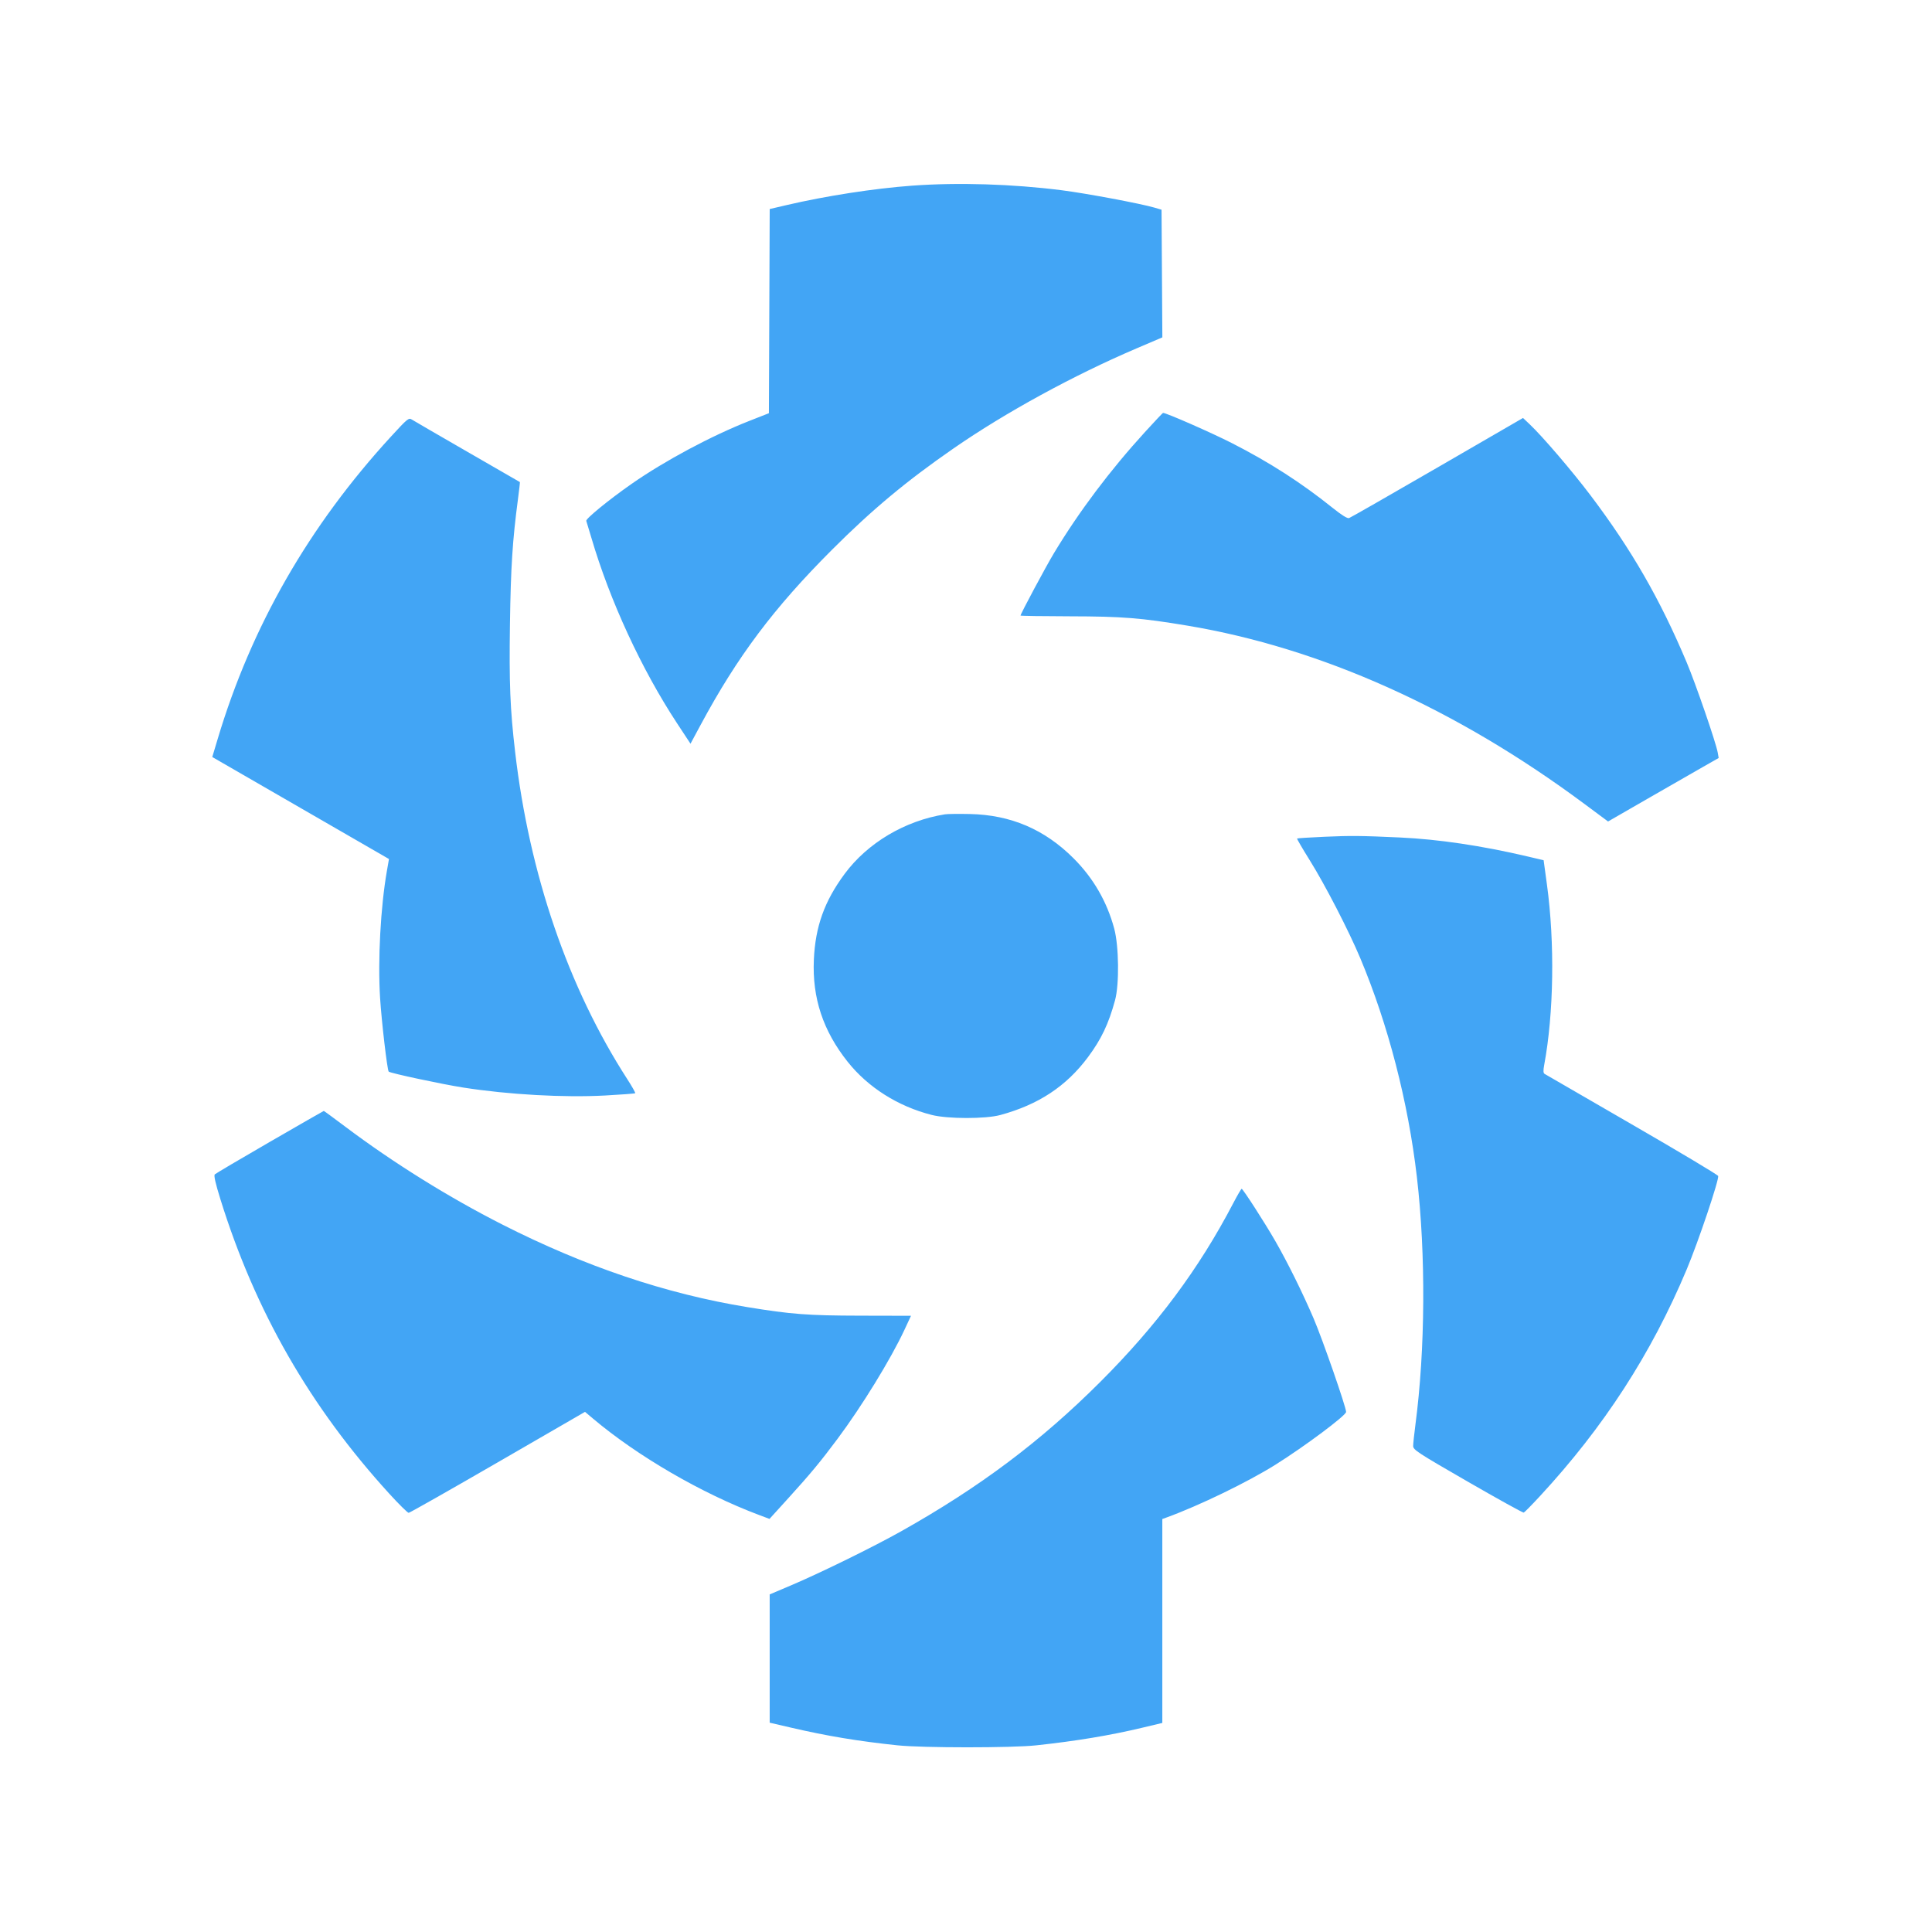
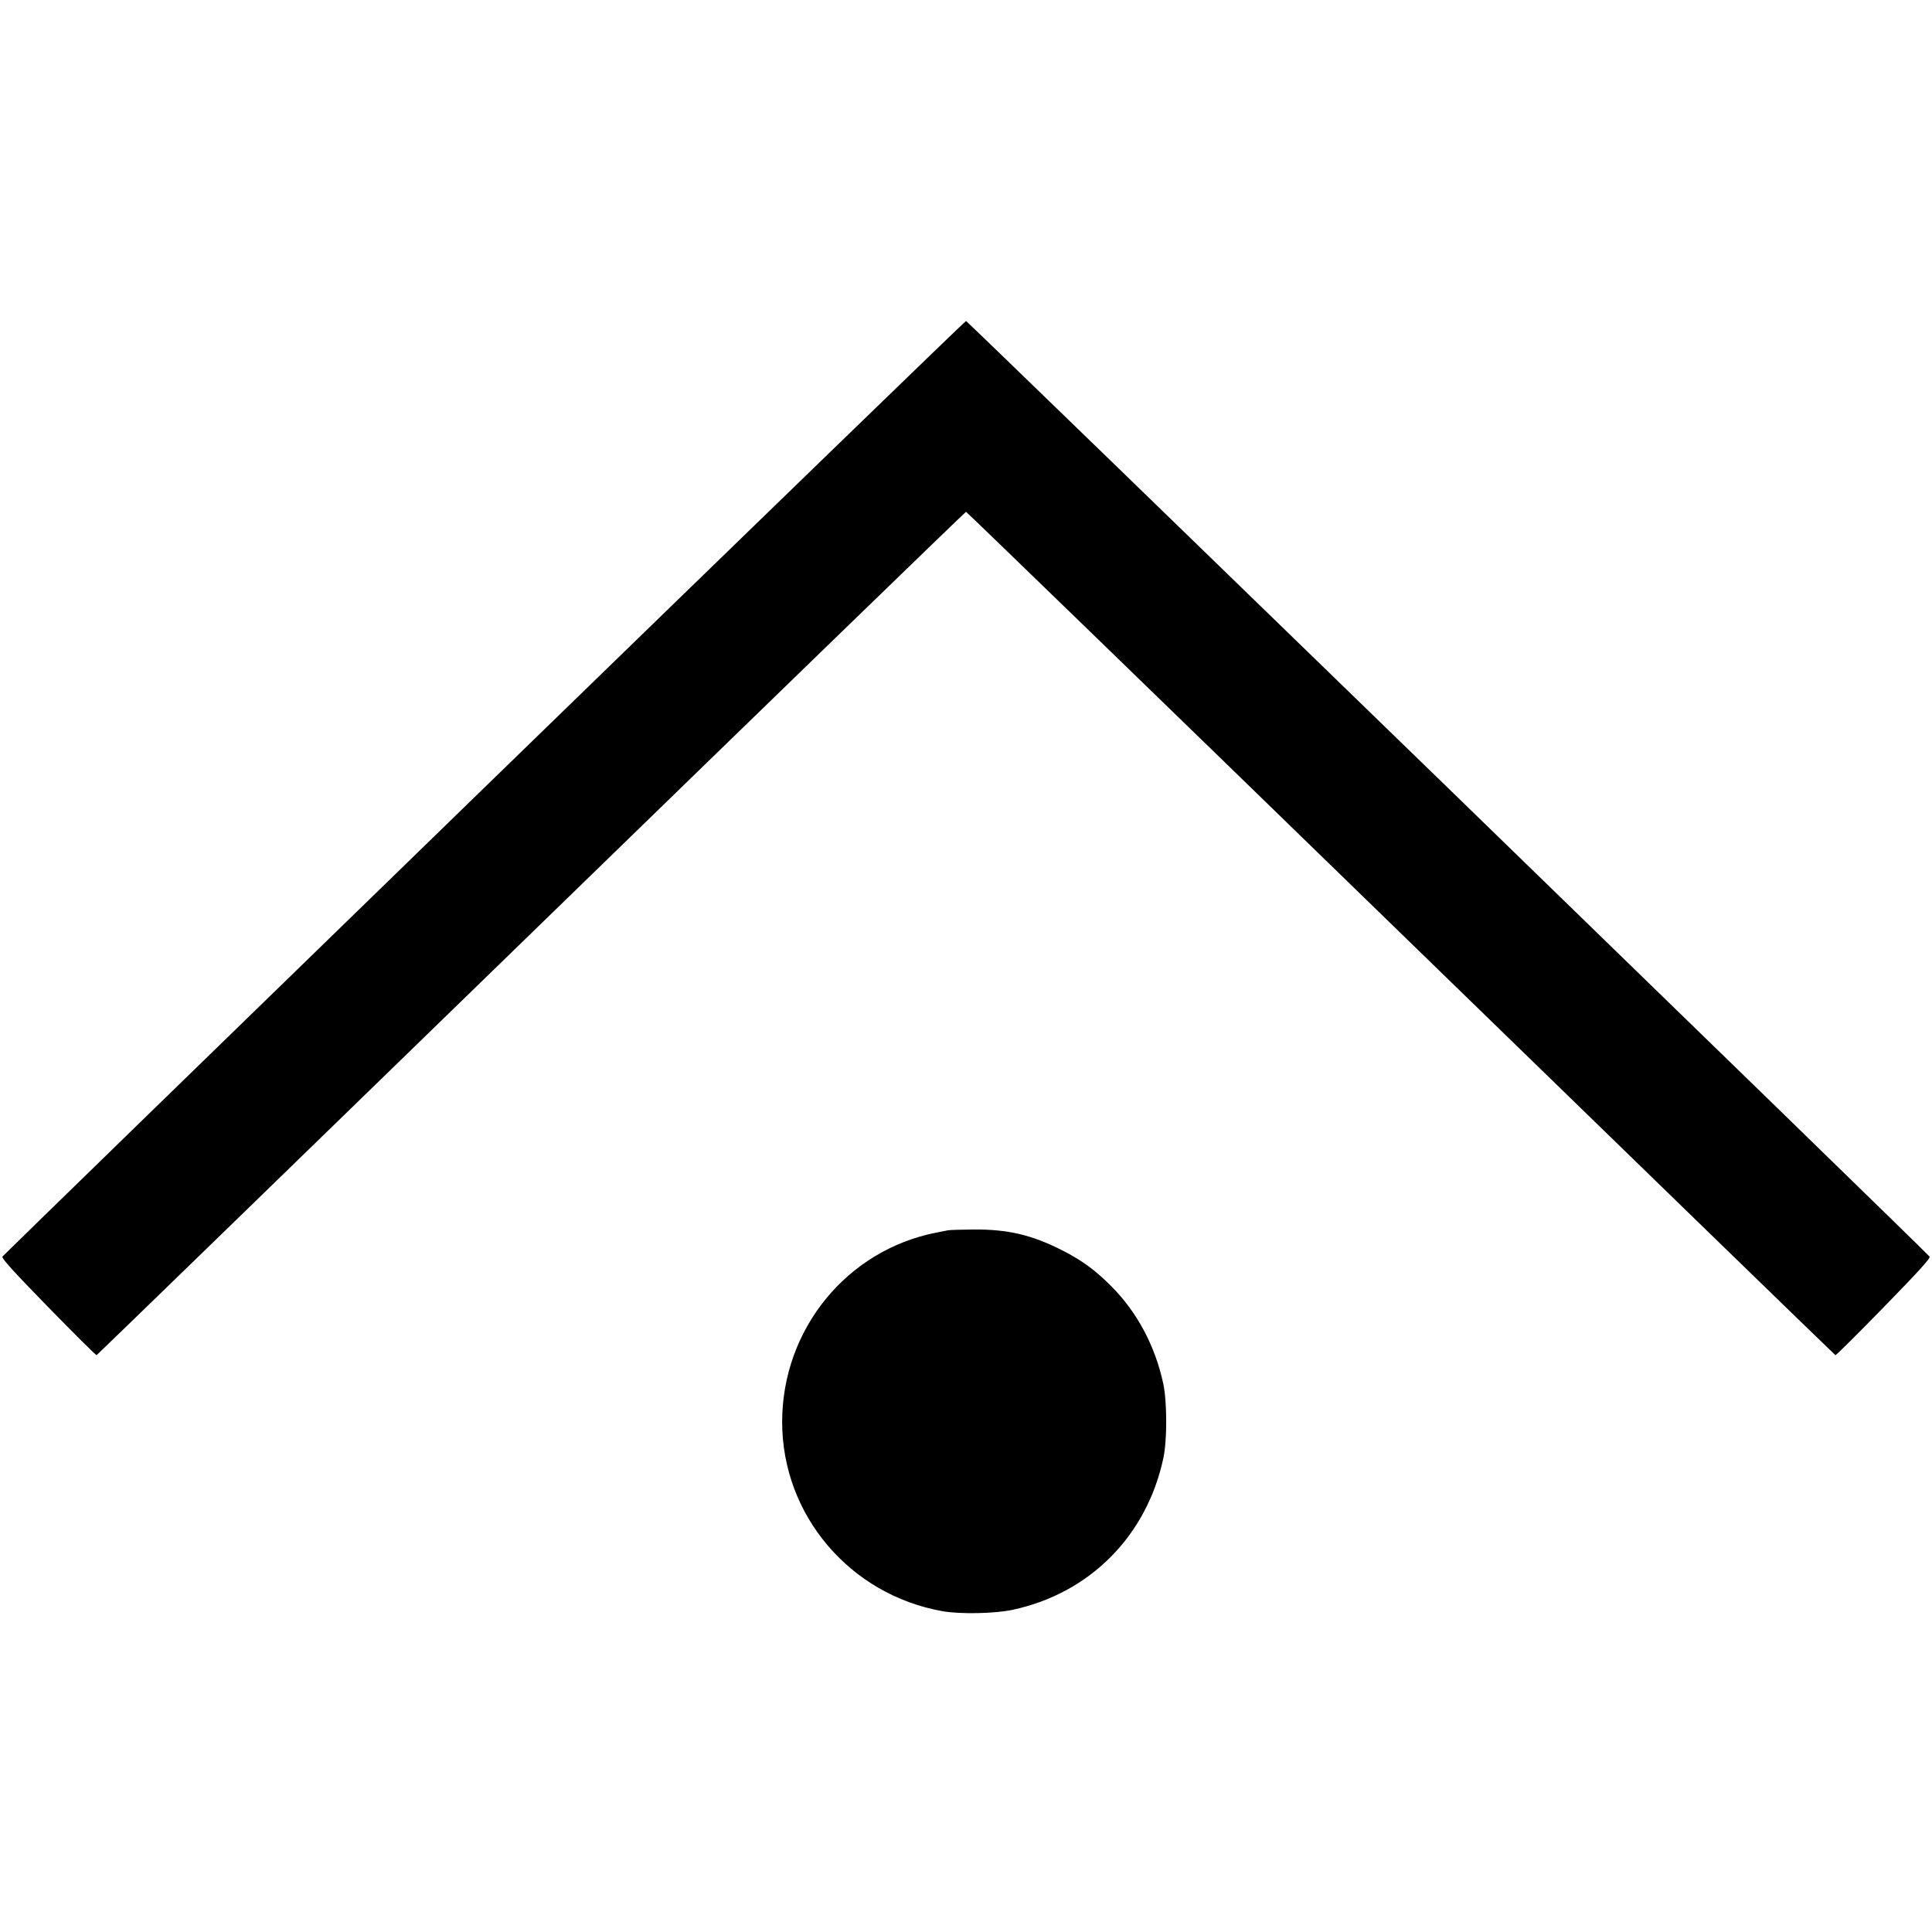
<svg xmlns="http://www.w3.org/2000/svg" width="1240" height="1240">
-   <path d="M585.5 119.157c-24.392 1.775-55.454 6.582-80.743 12.495l-10.743 2.512-.257 65.522-.257 65.523-12.5 4.911c-24.453 9.608-54.301 25.574-75.692 40.488-14.402 10.041-29.52 22.393-29.025 23.713.243.648 1.692 5.443 3.22 10.655 11.868 40.48 32.267 84.639 55.173 119.442l8.503 12.917 6.683-12.417c23.502-43.672 46.807-74.722 84.066-112.002 25.738-25.754 47.825-44.173 78.072-65.109 33.386-23.108 77-46.934 117.761-64.332l16.261-6.94-.261-40.974-.261-40.973-4.5-1.319c-8.958-2.625-43.862-9.169-59.5-11.155-31.749-4.032-66.513-5.102-96-2.957M734.906 277.25c-22.472 24.627-42.334 51.05-58.443 77.75-5.099 8.45-21.464 39.014-21.462 40.083 0 .229 14.287.445 31.75.479 33.627.065 45.612 1.017 75.303 5.978 85.759 14.331 172.63 53.33 254.813 114.394l15.221 11.31 25.706-14.808c14.138-8.144 30.112-17.312 35.497-20.372l9.79-5.564-.61-3.5c-1.096-6.29-14.149-44.185-19.977-58-17.139-40.622-35.248-72.077-61.599-107-11.686-15.488-30.818-37.844-39.039-45.62l-4.356-4.119-55 31.858c-30.25 17.522-55.747 32.106-56.66 32.408-1.079.358-4.75-1.93-10.5-6.543-20.084-16.116-40.545-29.274-64.607-41.547C777.601 277.739 748.585 265 746.461 265c-.207 0-5.407 5.512-11.555 12.25m-483.911 2.889c-52.729 57.452-89.592 121.745-111.254 194.044l-3.501 11.683 56.707 32.735 56.706 32.734-1.326 7.583c-4.069 23.272-5.894 57.248-4.381 81.582.926 14.898 4.591 46.254 5.526 47.28.898.986 34.289 8.122 48.028 10.264 28.958 4.515 64.488 6.499 90.867 5.074 10.377-.56 19.07-1.222 19.319-1.471.248-.248-2.035-4.306-5.074-9.017-37.96-58.843-62.879-131.564-72.005-210.13-3.219-27.711-3.869-43.866-3.307-82.149.534-36.338 1.631-53.441 5.12-79.832.798-6.039 1.368-11.04 1.266-11.112-.102-.073-15.261-8.815-33.686-19.427-18.425-10.613-34.464-19.919-35.642-20.682-2.027-1.312-2.739-.735-13.363 10.841M606.5 522.653c-25.669 4.073-49.712 18.357-64.437 38.283-12.956 17.531-18.769 33.768-19.713 55.064-1.087 24.502 5.901 45.6 21.676 65.452 13.091 16.473 32.315 28.634 53.974 34.141 10.222 2.599 34.507 2.629 44 .054 24.469-6.637 42.328-18.418 56.253-37.107 8.576-11.511 13.261-21.347 17.403-36.54 2.782-10.202 2.502-34.762-.523-46-4.654-17.286-13.403-32.422-26.057-45.076-18.639-18.639-40.322-27.911-66.576-28.47-7.15-.152-14.35-.062-16 .199m243.676 14.396c-9.529.421-17.487.928-17.685 1.126-.198.198 3.43 6.427 8.061 13.843 9.872 15.805 25.076 45.255 32.515 62.982 17.89 42.628 30.726 92.267 36.33 140.5 5.776 49.707 5.41 110.661-.955 158.936-.793 6.015-1.442 12.144-1.442 13.62 0 2.476 2.712 4.248 35.027 22.888 19.264 11.113 35.44 20.059 35.946 19.88.506-.178 5.205-4.957 10.444-10.619 40.968-44.285 71.417-91.321 94.113-145.385 7.518-17.906 21.003-57.989 20.208-60.062-.302-.785-25.229-15.681-55.393-33.103-30.165-17.421-55.37-32.011-56.011-32.422-.843-.54-.908-2.132-.233-5.74 6.158-32.924 6.854-78.418 1.771-115.688l-2.141-15.695-10.616-2.49c-29.261-6.862-56.983-10.974-81.615-12.105-25.026-1.149-31.483-1.212-48.324-.466M173.193 732.877c-18.869 10.91-34.771 20.301-35.338 20.868-.708.708.416 5.685 3.59 15.893 22.372 71.955 57.534 133.26 108.468 189.112 6.144 6.737 11.715 12.235 12.379 12.217.665-.019 26.402-14.607 57.195-32.419l55.987-32.386 5.013 4.231c28.719 24.239 69.849 48.122 106.705 61.961l6.691 2.512 11.972-13.183c14.282-15.727 20.74-23.512 31.675-38.183 15.78-21.171 34.174-51.134 42.972-70l4.197-9-32.6-.072c-33.662-.073-44.236-.877-72.599-5.517-52.086-8.52-104.017-26.026-157-52.926-34.47-17.5-69.941-39.589-100.682-62.699-7.525-5.657-13.825-10.277-14-10.266-.175.011-15.756 8.946-34.625 19.857M791.52 772.25c-22.058 42.207-48.977 78.371-85.449 114.795-38.124 38.072-77.236 67.416-127.546 95.69-17.969 10.099-51.743 26.686-70.775 34.76l-13.75 5.834v82.327l13.75 3.194c23.233 5.395 43.059 8.689 68.25 11.336 16.09 1.691 73.361 1.705 89 .021 25.772-2.774 47.439-6.375 68.25-11.344l12.75-3.045V974.95l2.75-1.001c20.982-7.643 52.157-22.755 69.847-33.859 18.882-11.852 45.274-31.559 45.357-33.868.102-2.831-15.119-46.644-20.841-59.99-7.171-16.726-16.651-35.878-24.655-49.808-6.712-11.68-20.708-33.401-21.531-33.415-.315-.005-2.748 4.154-5.407 9.241" fill="#42a5f5" fill-rule="evenodd" />
+   <path d="M310.797 505.59C141.233 670.365 2.074 805.78 1.554 806.513c-.703.99 6.849 9.323 29.402 32.442C47.648 856.066 61.618 869.938 62 869.783c.383-.156 125.911-122.008 278.952-270.783 153.04-148.775 278.618-270.5 279.062-270.5.445 0 126.021 121.725 279.06 270.5 153.038 148.775 278.56 270.627 278.937 270.783.376.155 14.341-13.717 31.033-30.828 22.622-23.19 30.107-31.452 29.402-32.451C1236.518 803.77 620.903 206 620.015 206c-.507 0-139.655 134.816-309.218 299.59M608.5 789.626c-1.1.216-4.475.877-7.5 1.467-57.511 11.225-98.974 62.125-98.996 121.526-.022 59.742 43.4 110.959 102.996 121.488 11.357 2.006 33.533 1.559 45-.908 49.565-10.663 86.071-47.473 96.704-97.507 2.439-11.478 2.382-36.096-.11-47.692-5.17-24.054-16.693-45.714-33.119-62.255-10.36-10.432-18.913-16.717-31.475-23.129-19.652-10.03-35.17-13.682-57.36-13.5-7.777.064-15.04.293-16.14.51" fill="undefined" fill-rule="evenodd" />
</svg>
